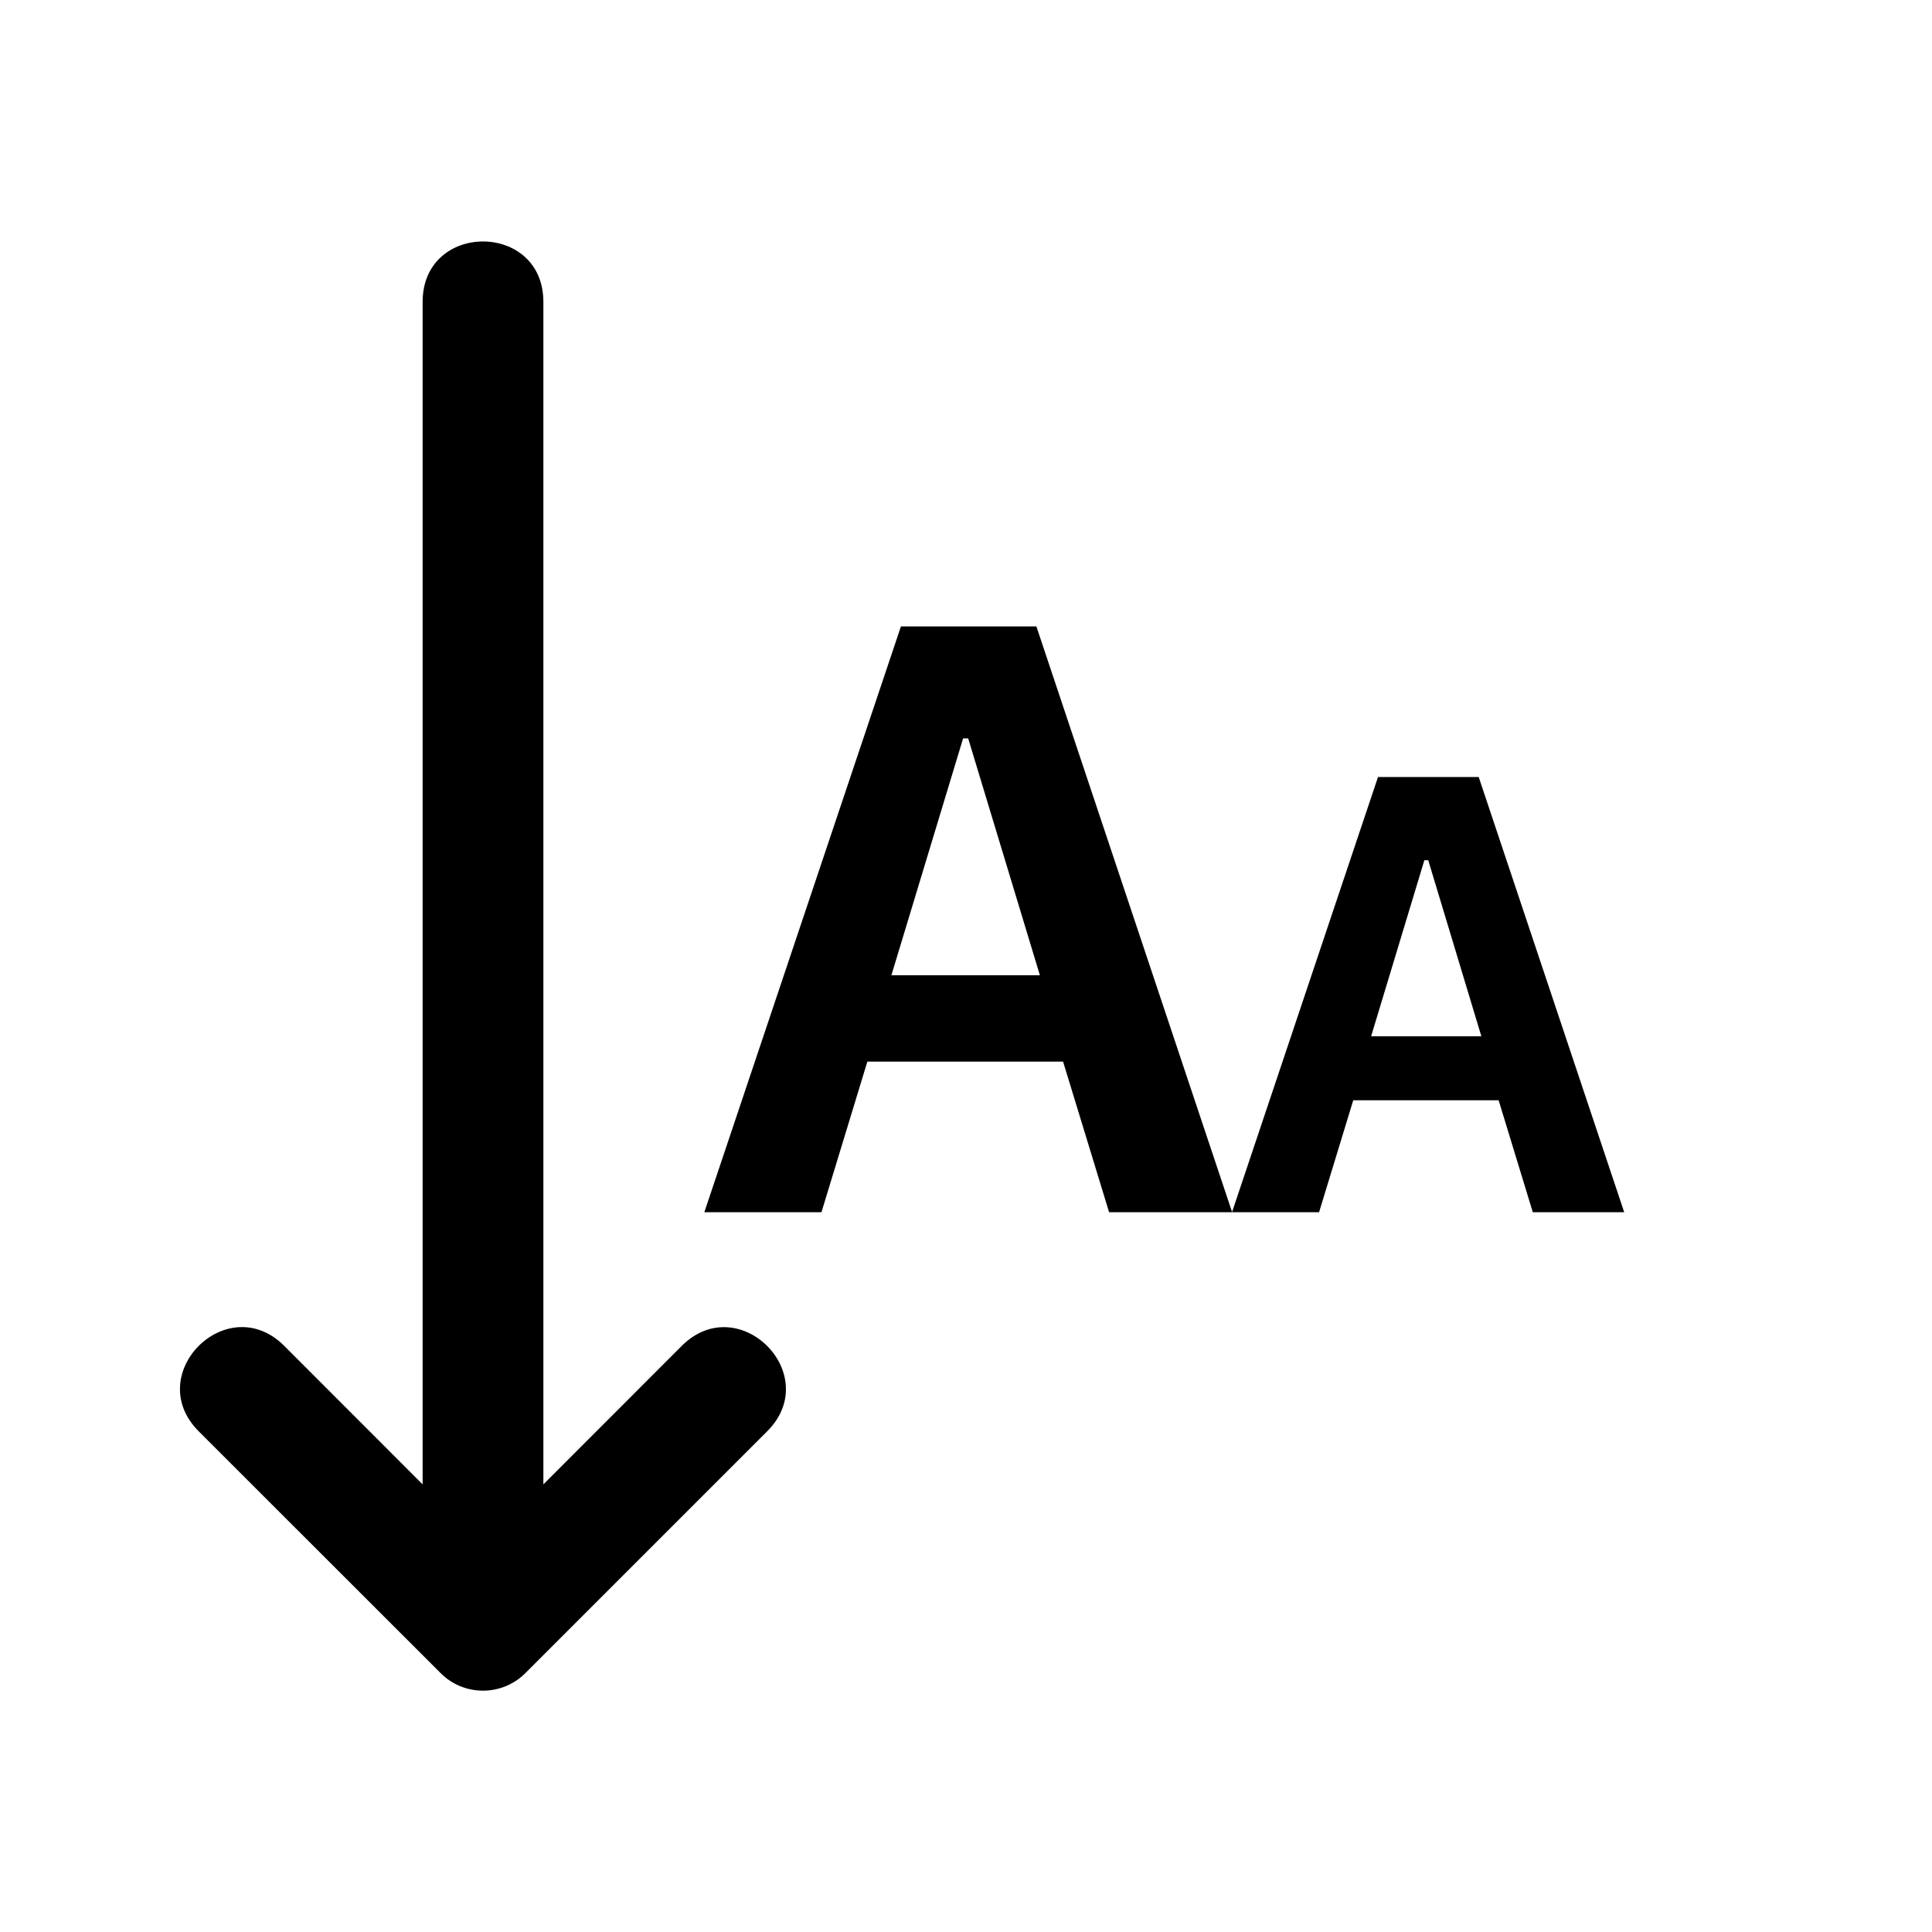
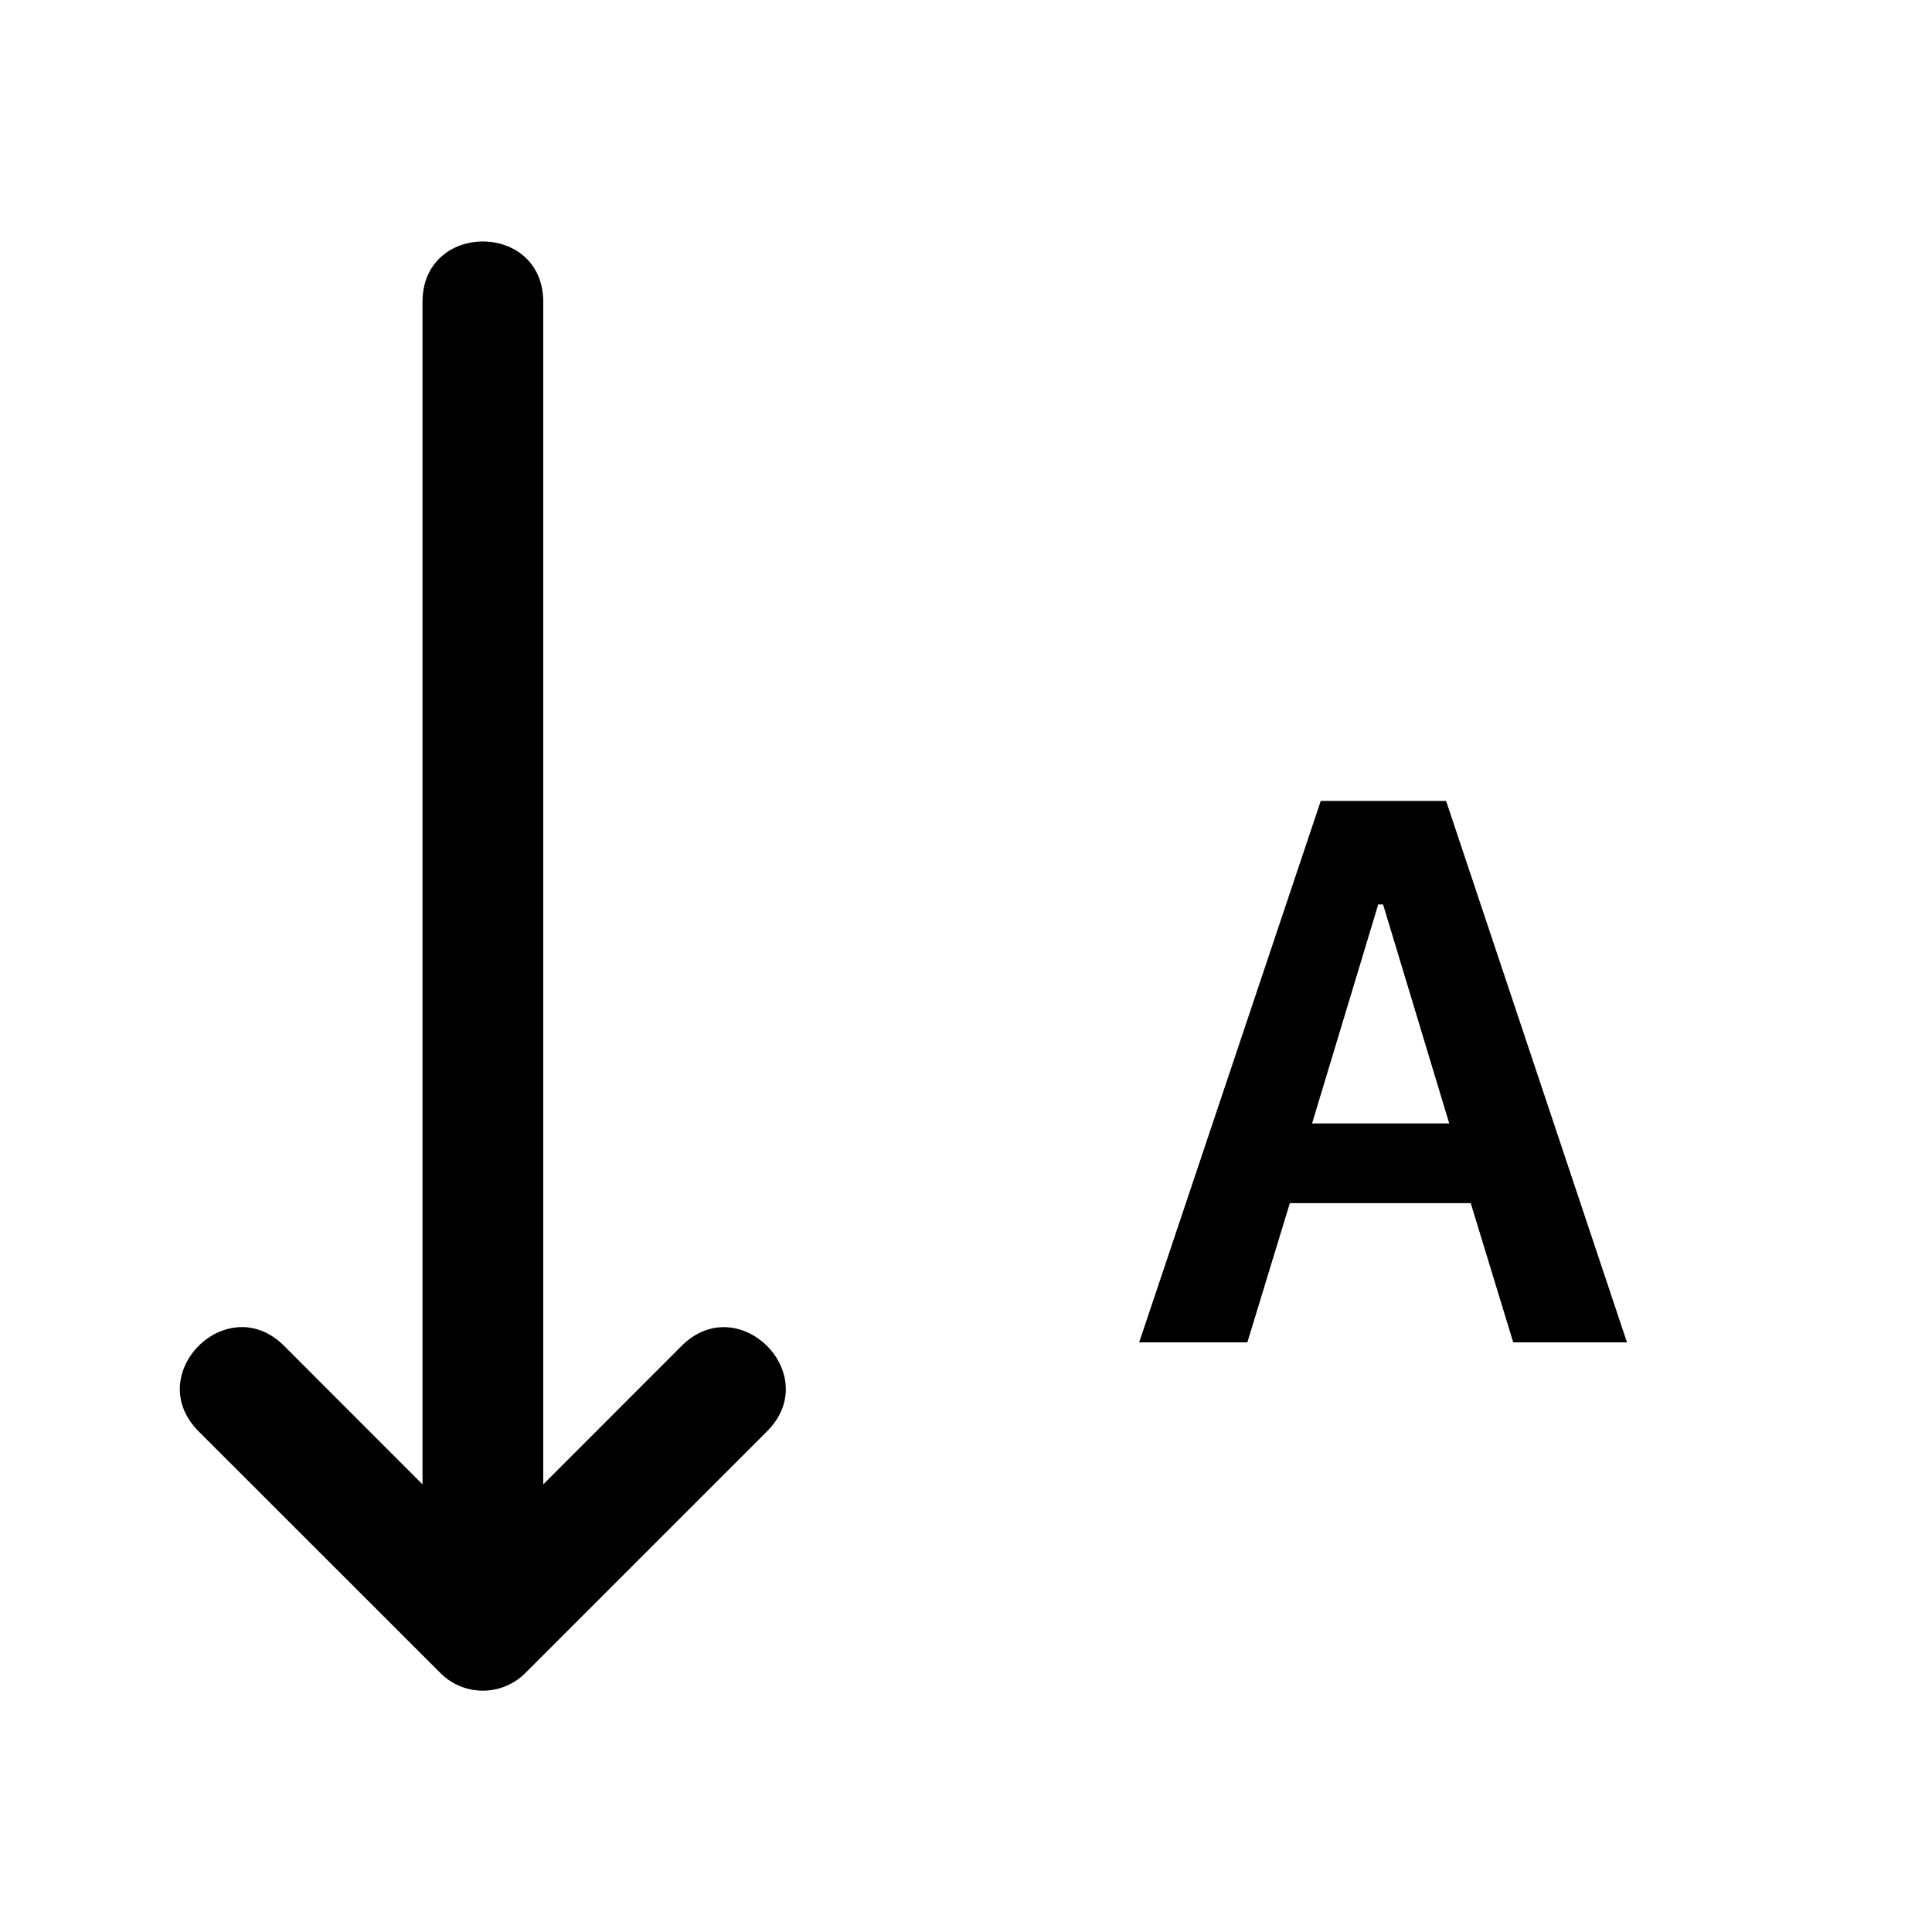
<svg xmlns="http://www.w3.org/2000/svg" width="16" height="16" fill="currentColor" class="bi bi-sort-alpha-down" viewBox="0 0 16 16" version="1.1" id="svg828">
  <defs id="defs832" />
-   <g id="g1615">
-     <path fill-rule="evenodd" d="M 7.183,8.792 6.803,10.039 H 5.833 L 7.461,5.188 H 8.583 L 10.204,10.039 H 9.185 L 8.804,8.792 Z M 8.612,8.077 8.018,6.115 H 7.976 L 7.382,8.077 Z" id="path914" style="stroke-width:0.91" />
-     <path d="m 4.5,2.5 c 0,-0.667 -1,-0.667 -1,0 v 9.793 L 2.354,11.146 C 1.882,10.674 1.174,11.382 1.646,11.854 l 2,1.999 0.007,0.007 c 0.195,0.191 0.508,0.188 0.7,-0.006 l 2,-2 C 6.825,11.383 6.118,10.675 5.646,11.146 L 4.5,12.293 Z" id="path916" />
-     <path fill-rule="evenodd" d="M 11.207,9.112 10.924,10.039 h -0.721 l 1.209,-3.604 h 0.834 L 13.451,10.039 H 12.694 L 12.411,9.112 Z M 12.268,8.582 11.828,7.124 h -0.032 l -0.441,1.458 z" id="path1450" style="stroke-width:0.676" />
-   </g>
+   <path fill-rule="evenodd" d="m 10.682,9.964 -0.352,1.153 H 9.434 L 10.938,6.633 h 1.038 l 1.498,4.484 H 12.532 L 12.18,9.964 Z M 12.002,9.304 11.454,7.49 h -0.04 l -0.548,1.814 z" id="path914" style="stroke-width:0.841" />
+   <path d="m 4.499,2.5 c 0,-0.667 -1,-0.667 -1,0 V 12.293 l -1.146,-1.147 c -0.472,-0.472 -1.18,0.236 -0.708,0.708 l 2,1.999 0.007,0.007 c 0.195,0.191 0.508,0.188 0.7,-0.006 l 2,-2 c 0.472,-0.471 -0.235,-1.179 -0.707,-0.708 l -1.146,1.147 z" id="path916" />
</svg>
